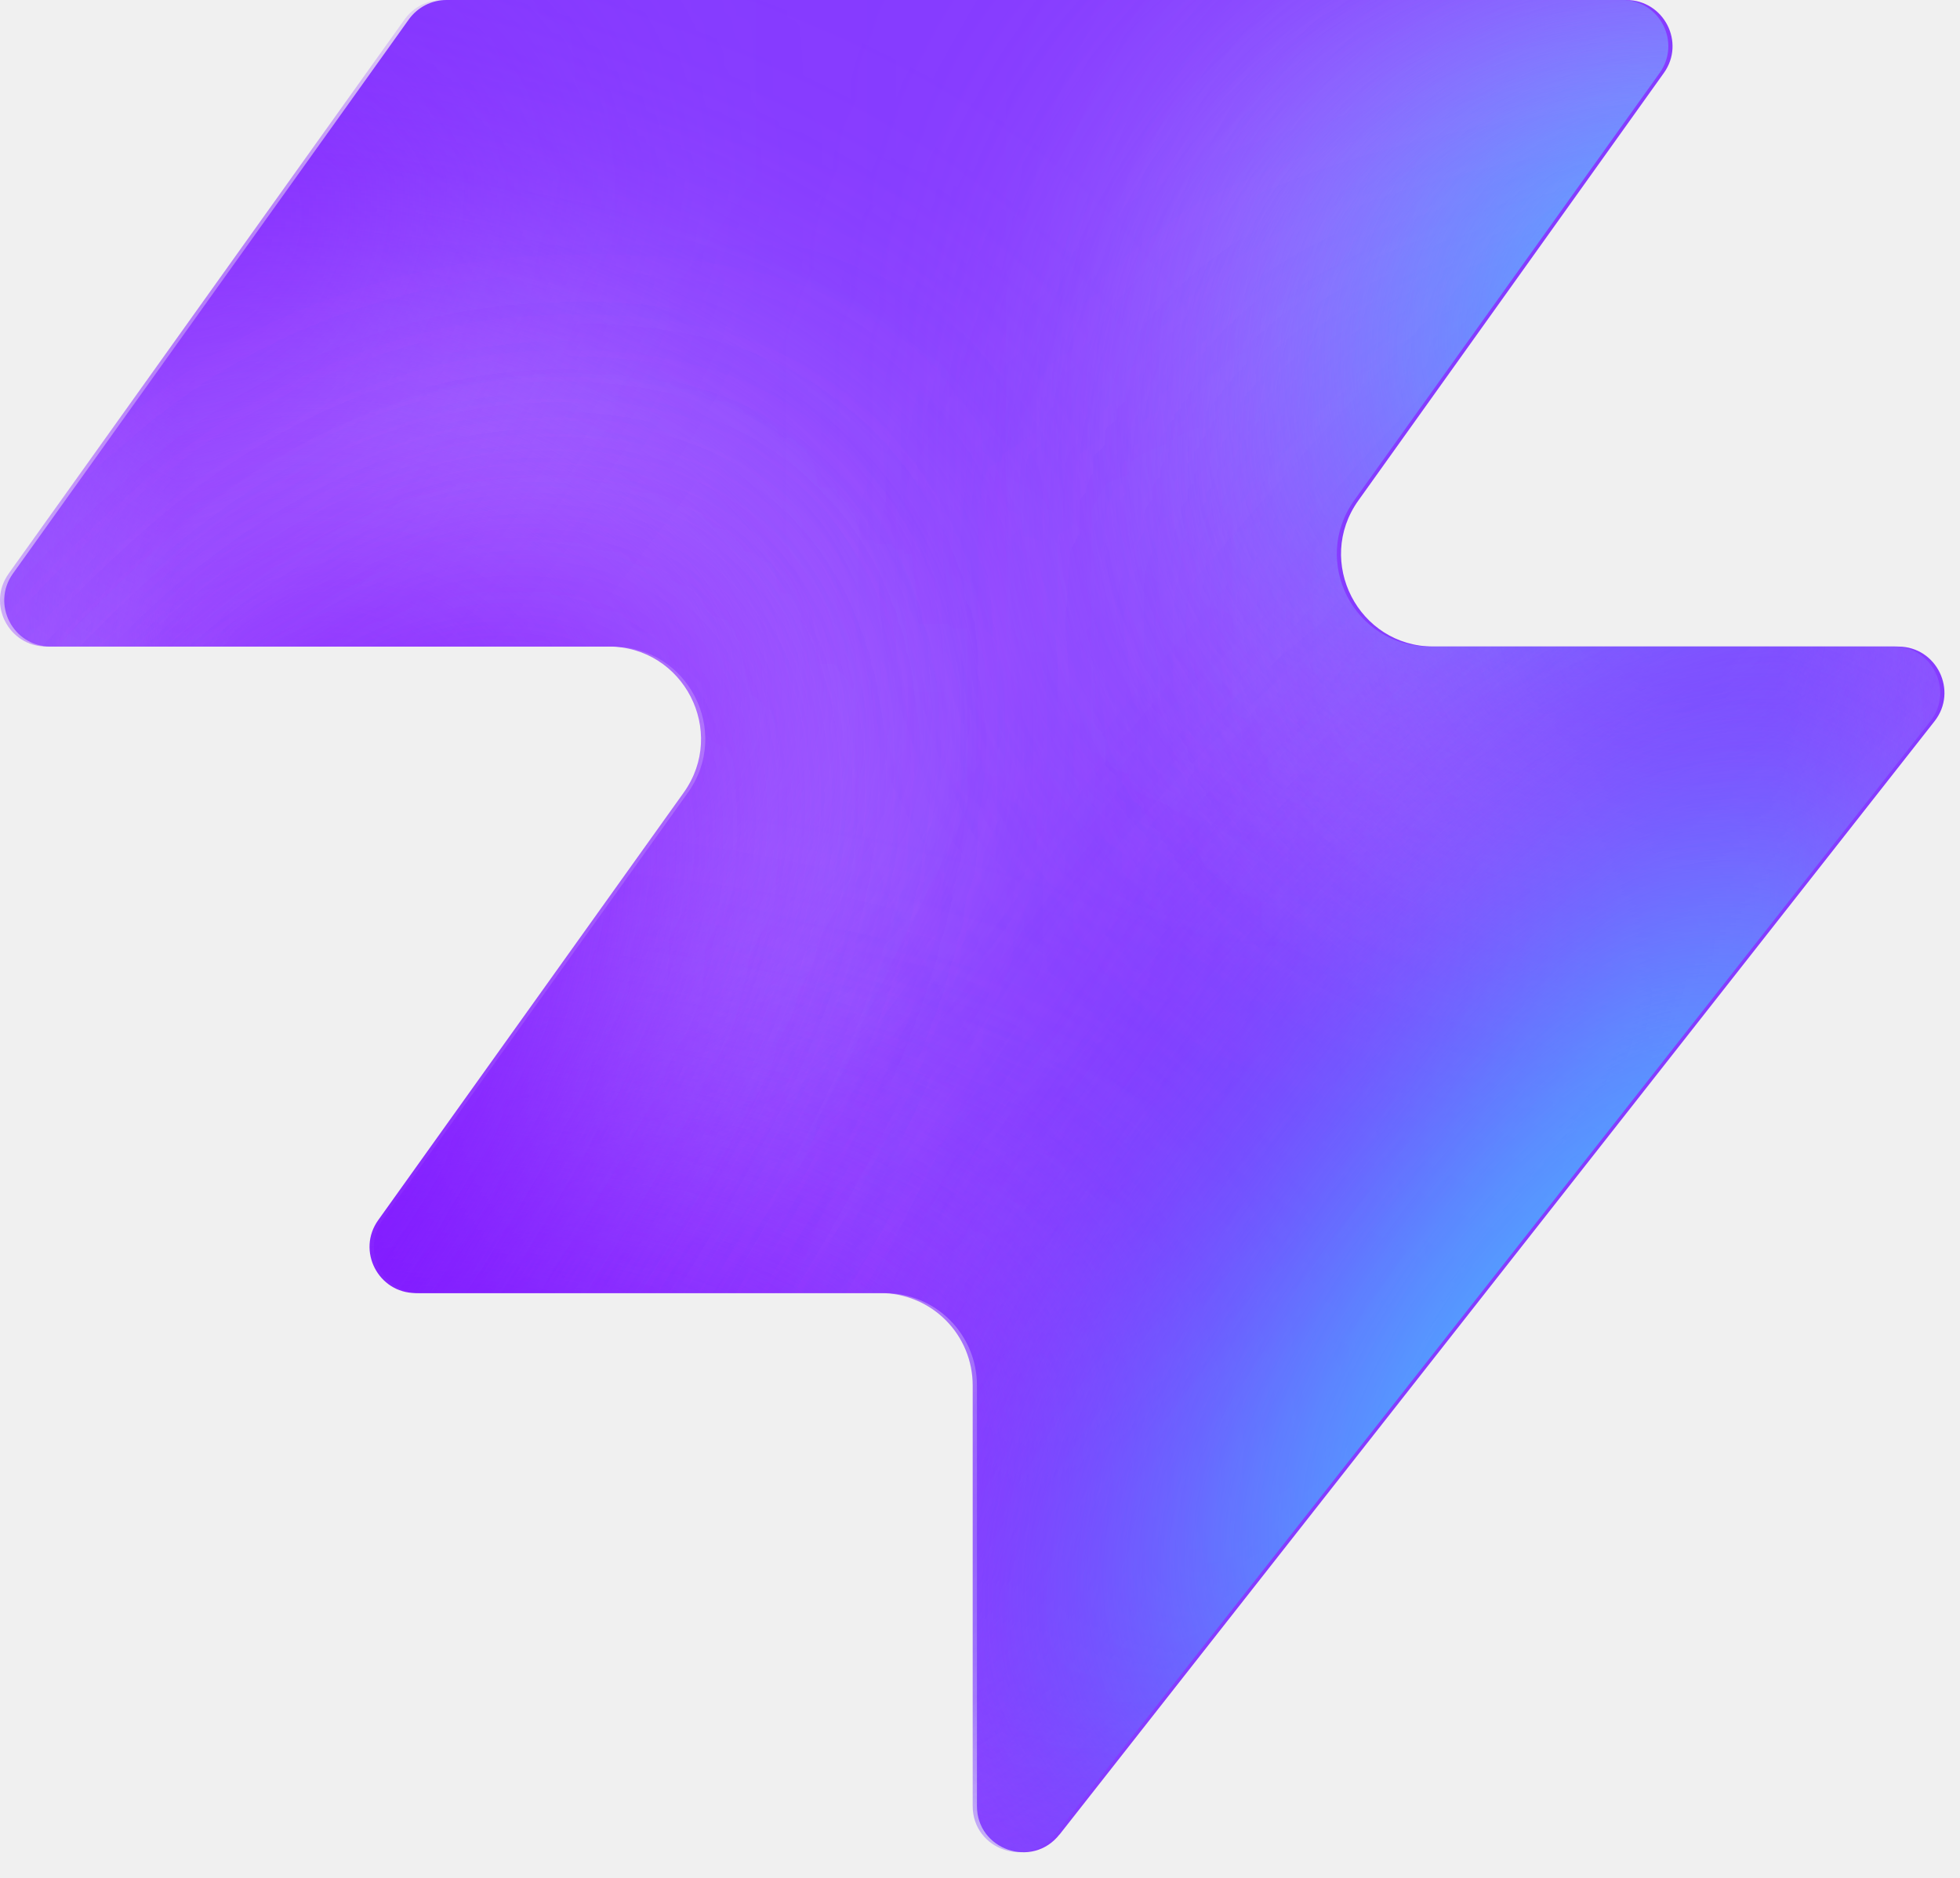
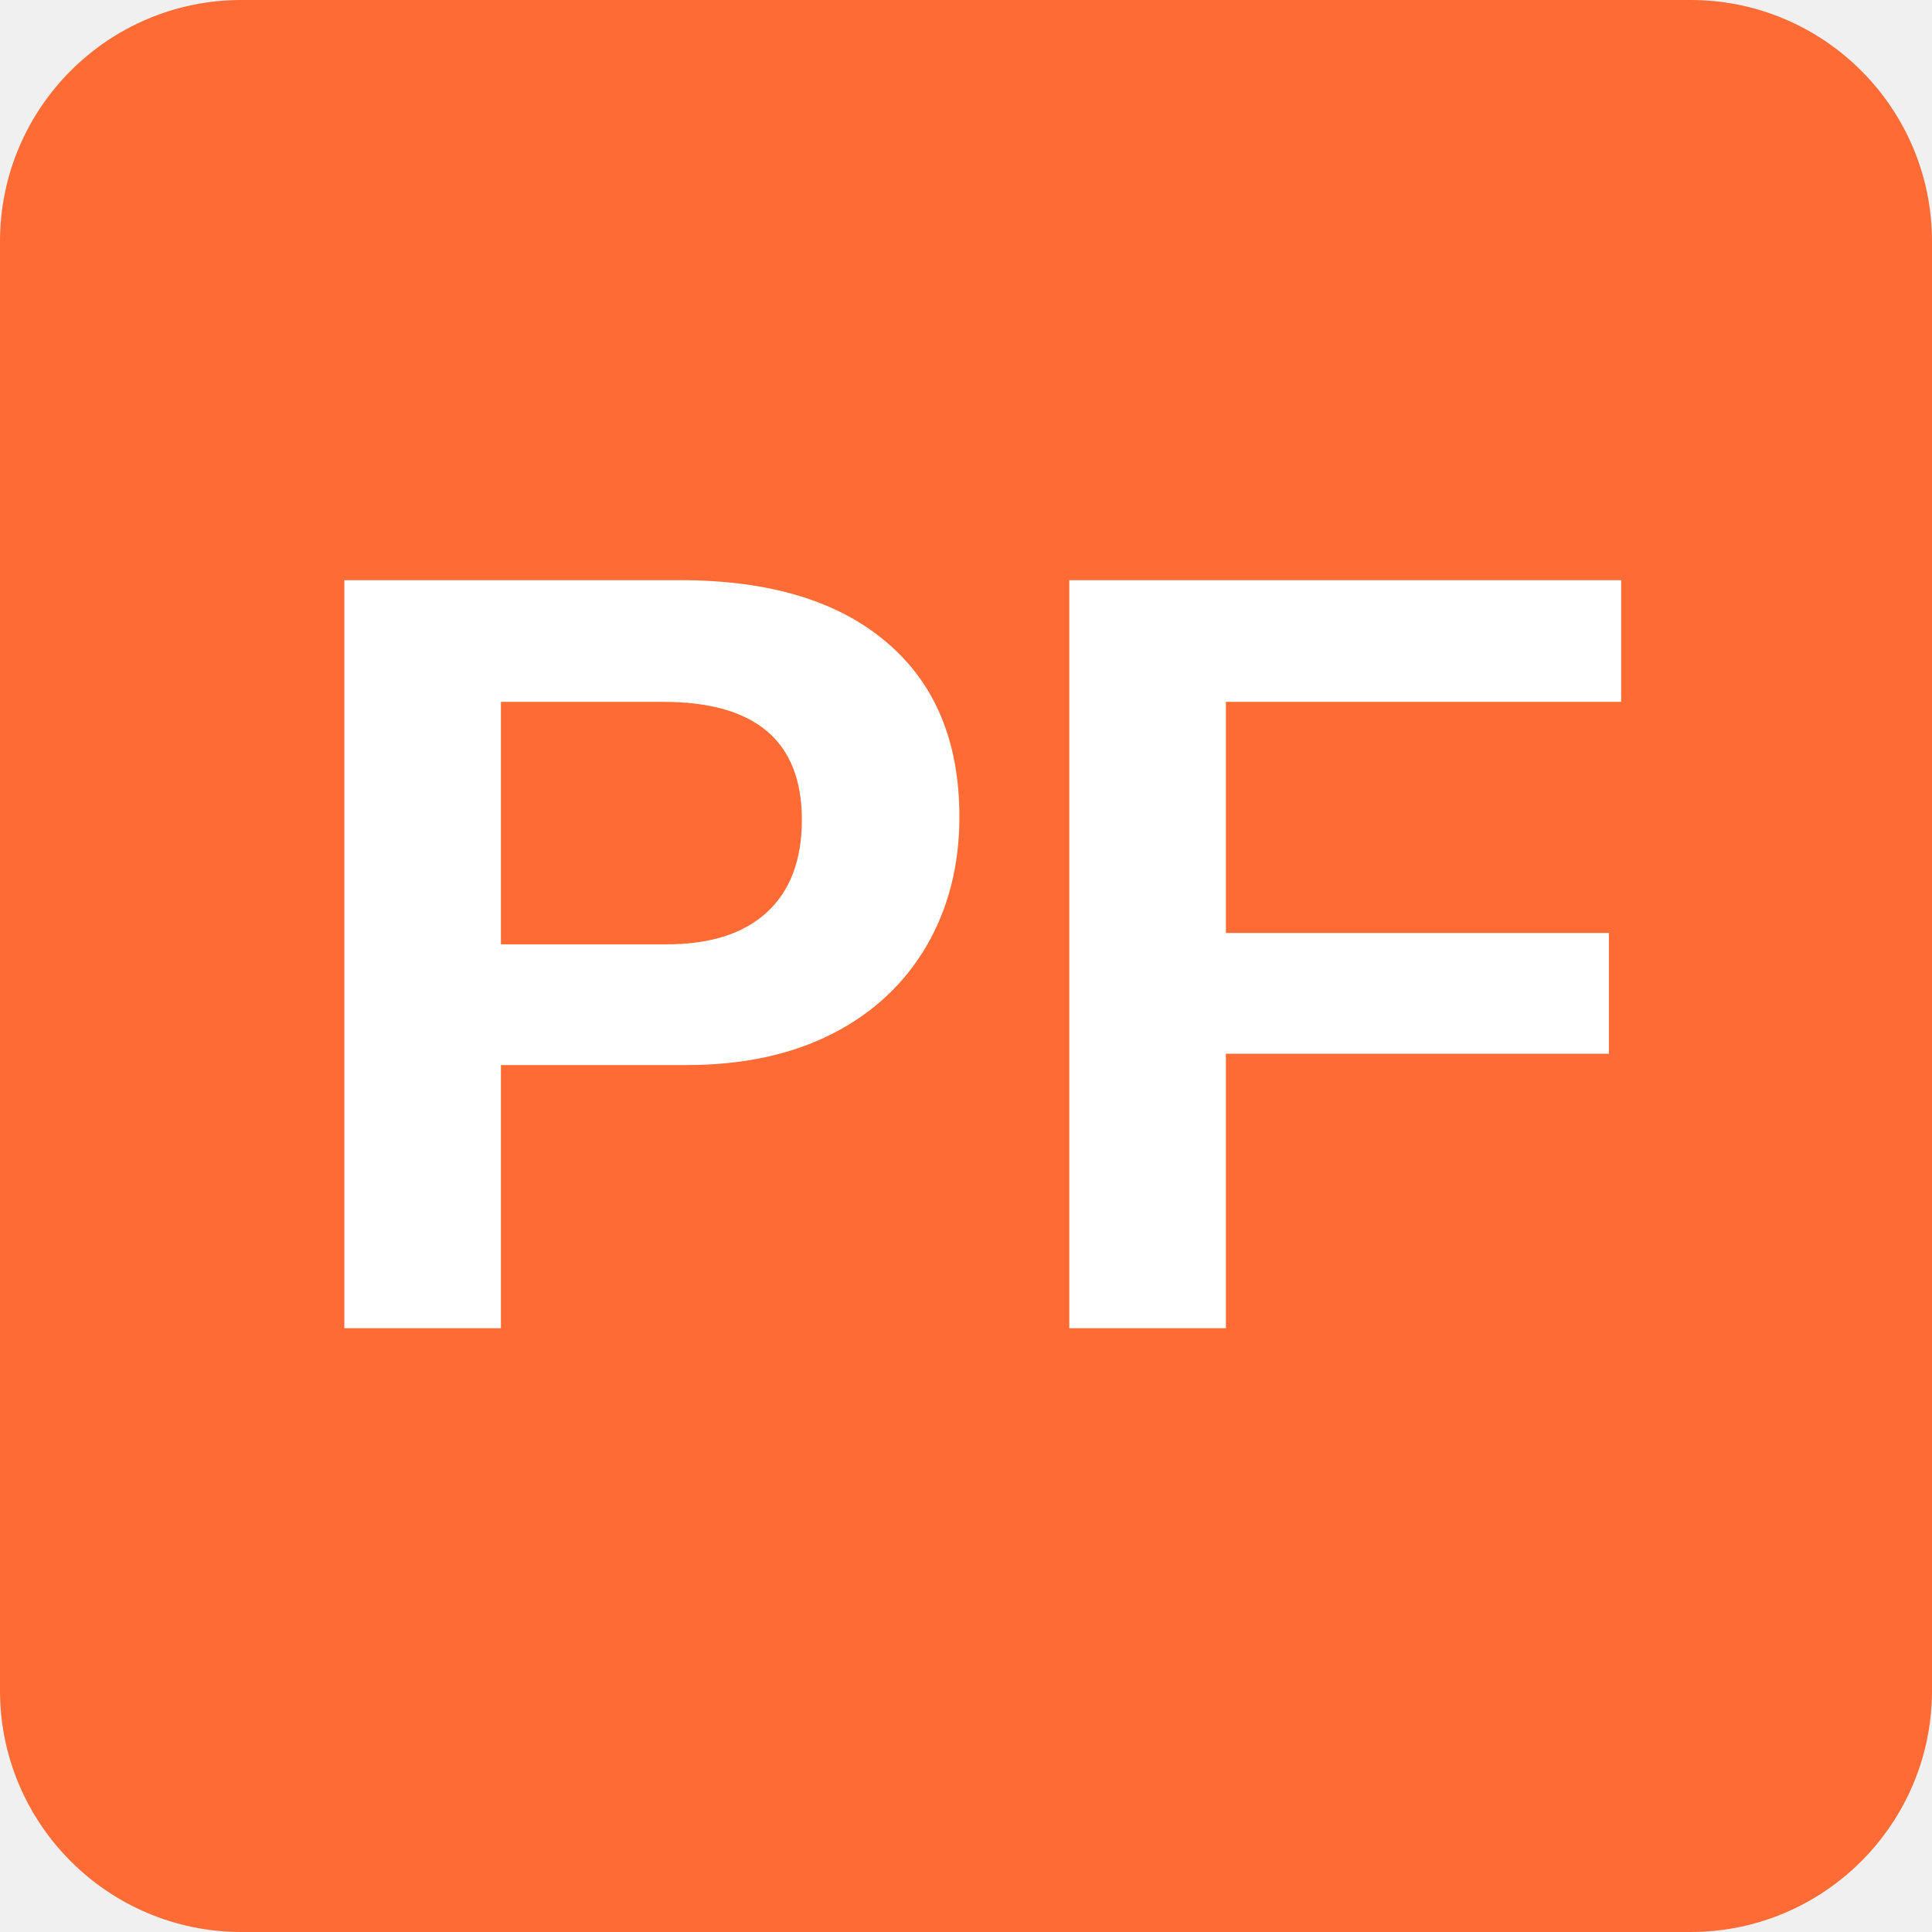
- <svg xmlns="http://www.w3.org/2000/svg" width="48" height="46" fill="none" viewBox="0 0 48 46">
-   <path fill="#863bff" d="M25.946 44.938c-.664.845-2.021.375-2.021-.698V33.937a2.26 2.26 0 0 0-2.262-2.262H10.287c-.92 0-1.456-1.04-.92-1.788l7.48-10.471c1.07-1.497 0-3.578-1.842-3.578H1.237c-.92 0-1.456-1.04-.92-1.788L10.013.474c.214-.297.556-.474.92-.474h28.894c.92 0 1.456 1.04.92 1.788l-7.48 10.471c-1.07 1.498 0 3.579 1.842 3.579h11.377c.943 0 1.473 1.088.89 1.83L25.947 44.94z" style="fill:#863bff;fill:color(display-p3 .525 .23 1);fill-opacity:1" />
-   <mask id="a" width="48" height="46" x="0" y="0" maskUnits="userSpaceOnUse" style="mask-type:alpha">
-     <path fill="#000" d="M25.842 44.938c-.664.844-2.021.375-2.021-.698V33.937a2.26 2.26 0 0 0-2.262-2.262H10.183c-.92 0-1.456-1.04-.92-1.788l7.48-10.471c1.07-1.498 0-3.579-1.842-3.579H1.133c-.92 0-1.456-1.04-.92-1.787L9.91.473c.214-.297.556-.474.92-.474h28.894c.92 0 1.456 1.04.92 1.788l-7.48 10.471c-1.07 1.498 0 3.578 1.842 3.578h11.377c.943 0 1.473 1.088.89 1.832L25.843 44.94z" style="fill:#000;fill-opacity:1" />
-   </mask>
-   <g mask="url(#a)">
-     <g filter="url(#b)">
-       <ellipse cx="5.508" cy="14.704" fill="#ede6ff" rx="5.508" ry="14.704" style="fill:#ede6ff;fill:color(display-p3 .927 .903 1);fill-opacity:1" transform="matrix(.00324 1 1 -.00324 -4.47 31.516)" />
-     </g>
-     <g filter="url(#c)">
-       <ellipse cx="10.399" cy="29.851" fill="#ede6ff" rx="10.399" ry="29.851" style="fill:#ede6ff;fill:color(display-p3 .927 .903 1);fill-opacity:1" transform="matrix(.00324 1 1 -.00324 -39.328 7.883)" />
-     </g>
-     <g filter="url(#d)">
-       <ellipse cx="5.508" cy="30.487" fill="#7e14ff" rx="5.508" ry="30.487" style="fill:#7e14ff;fill:color(display-p3 .492 .077 1);fill-opacity:1" transform="rotate(89.814 -25.913 -14.639)scale(1 -1)" />
-     </g>
-     <g filter="url(#e)">
-       <ellipse cx="5.508" cy="30.599" fill="#7e14ff" rx="5.508" ry="30.599" style="fill:#7e14ff;fill:color(display-p3 .492 .077 1);fill-opacity:1" transform="rotate(89.814 -32.644 -3.334)scale(1 -1)" />
-     </g>
-     <g filter="url(#f)">
-       <ellipse cx="5.508" cy="30.599" fill="#7e14ff" rx="5.508" ry="30.599" style="fill:#7e14ff;fill:color(display-p3 .492 .077 1);fill-opacity:1" transform="matrix(.00324 1 1 -.00324 -34.34 30.47)" />
-     </g>
-     <g filter="url(#g)">
-       <ellipse cx="14.072" cy="22.078" fill="#ede6ff" rx="14.072" ry="22.078" style="fill:#ede6ff;fill:color(display-p3 .927 .903 1);fill-opacity:1" transform="rotate(93.35 24.506 48.493)scale(-1 1)" />
-     </g>
-     <g filter="url(#h)">
-       <ellipse cx="3.47" cy="21.501" fill="#7e14ff" rx="3.47" ry="21.501" style="fill:#7e14ff;fill:color(display-p3 .492 .077 1);fill-opacity:1" transform="rotate(89.009 28.708 47.59)scale(-1 1)" />
-     </g>
-     <g filter="url(#i)">
-       <ellipse cx="3.47" cy="21.501" fill="#7e14ff" rx="3.47" ry="21.501" style="fill:#7e14ff;fill:color(display-p3 .492 .077 1);fill-opacity:1" transform="rotate(89.009 28.708 47.59)scale(-1 1)" />
-     </g>
-     <g filter="url(#j)">
-       <ellipse cx=".387" cy="8.972" fill="#7e14ff" rx="4.407" ry="29.108" style="fill:#7e14ff;fill:color(display-p3 .492 .077 1);fill-opacity:1" transform="rotate(39.51 .387 8.972)" />
-     </g>
-     <g filter="url(#k)">
-       <ellipse cx="47.523" cy="-6.092" fill="#7e14ff" rx="4.407" ry="29.108" style="fill:#7e14ff;fill:color(display-p3 .492 .077 1);fill-opacity:1" transform="rotate(37.892 47.523 -6.092)" />
-     </g>
-     <g filter="url(#l)">
-       <ellipse cx="41.412" cy="6.333" fill="#47bfff" rx="5.971" ry="9.665" style="fill:#47bfff;fill:color(display-p3 .28 .748 1);fill-opacity:1" transform="rotate(37.892 41.412 6.333)" />
-     </g>
-     <g filter="url(#m)">
-       <ellipse cx="-1.879" cy="38.332" fill="#7e14ff" rx="4.407" ry="29.108" style="fill:#7e14ff;fill:color(display-p3 .492 .077 1);fill-opacity:1" transform="rotate(37.892 -1.88 38.332)" />
-     </g>
-     <g filter="url(#n)">
-       <ellipse cx="-1.879" cy="38.332" fill="#7e14ff" rx="4.407" ry="29.108" style="fill:#7e14ff;fill:color(display-p3 .492 .077 1);fill-opacity:1" transform="rotate(37.892 -1.88 38.332)" />
-     </g>
-     <g filter="url(#o)">
-       <ellipse cx="35.651" cy="29.907" fill="#7e14ff" rx="4.407" ry="29.108" style="fill:#7e14ff;fill:color(display-p3 .492 .077 1);fill-opacity:1" transform="rotate(37.892 35.651 29.907)" />
-     </g>
-     <g filter="url(#p)">
-       <ellipse cx="38.418" cy="32.4" fill="#47bfff" rx="5.971" ry="15.297" style="fill:#47bfff;fill:color(display-p3 .28 .748 1);fill-opacity:1" transform="rotate(37.892 38.418 32.4)" />
-     </g>
-   </g>
-   <defs>
-     <filter id="b" width="60.045" height="41.654" x="-19.77" y="16.149" color-interpolation-filters="sRGB" filterUnits="userSpaceOnUse">
-       <feFlood flood-opacity="0" result="BackgroundImageFix" />
-       <feBlend in="SourceGraphic" in2="BackgroundImageFix" result="shape" />
-       <feGaussianBlur result="effect1_foregroundBlur_2002_17158" stdDeviation="7.659" />
-     </filter>
-     <filter id="c" width="90.34" height="51.437" x="-54.613" y="-7.533" color-interpolation-filters="sRGB" filterUnits="userSpaceOnUse">
-       <feFlood flood-opacity="0" result="BackgroundImageFix" />
-       <feBlend in="SourceGraphic" in2="BackgroundImageFix" result="shape" />
-       <feGaussianBlur result="effect1_foregroundBlur_2002_17158" stdDeviation="7.659" />
-     </filter>
-     <filter id="d" width="79.355" height="29.4" x="-49.64" y="2.03" color-interpolation-filters="sRGB" filterUnits="userSpaceOnUse">
-       <feFlood flood-opacity="0" result="BackgroundImageFix" />
-       <feBlend in="SourceGraphic" in2="BackgroundImageFix" result="shape" />
-       <feGaussianBlur result="effect1_foregroundBlur_2002_17158" stdDeviation="4.596" />
-     </filter>
-     <filter id="e" width="79.579" height="29.4" x="-45.045" y="20.029" color-interpolation-filters="sRGB" filterUnits="userSpaceOnUse">
-       <feFlood flood-opacity="0" result="BackgroundImageFix" />
-       <feBlend in="SourceGraphic" in2="BackgroundImageFix" result="shape" />
-       <feGaussianBlur result="effect1_foregroundBlur_2002_17158" stdDeviation="4.596" />
-     </filter>
-     <filter id="f" width="79.579" height="29.4" x="-43.513" y="21.178" color-interpolation-filters="sRGB" filterUnits="userSpaceOnUse">
-       <feFlood flood-opacity="0" result="BackgroundImageFix" />
-       <feBlend in="SourceGraphic" in2="BackgroundImageFix" result="shape" />
-       <feGaussianBlur result="effect1_foregroundBlur_2002_17158" stdDeviation="4.596" />
-     </filter>
-     <filter id="g" width="74.749" height="58.852" x="15.756" y="-17.901" color-interpolation-filters="sRGB" filterUnits="userSpaceOnUse">
-       <feFlood flood-opacity="0" result="BackgroundImageFix" />
-       <feBlend in="SourceGraphic" in2="BackgroundImageFix" result="shape" />
-       <feGaussianBlur result="effect1_foregroundBlur_2002_17158" stdDeviation="7.659" />
-     </filter>
-     <filter id="h" width="61.377" height="25.362" x="23.548" y="2.284" color-interpolation-filters="sRGB" filterUnits="userSpaceOnUse">
-       <feFlood flood-opacity="0" result="BackgroundImageFix" />
-       <feBlend in="SourceGraphic" in2="BackgroundImageFix" result="shape" />
-       <feGaussianBlur result="effect1_foregroundBlur_2002_17158" stdDeviation="4.596" />
-     </filter>
-     <filter id="i" width="61.377" height="25.362" x="23.548" y="2.284" color-interpolation-filters="sRGB" filterUnits="userSpaceOnUse">
-       <feFlood flood-opacity="0" result="BackgroundImageFix" />
-       <feBlend in="SourceGraphic" in2="BackgroundImageFix" result="shape" />
-       <feGaussianBlur result="effect1_foregroundBlur_2002_17158" stdDeviation="4.596" />
-     </filter>
-     <filter id="j" width="56.045" height="63.649" x="-27.636" y="-22.853" color-interpolation-filters="sRGB" filterUnits="userSpaceOnUse">
-       <feFlood flood-opacity="0" result="BackgroundImageFix" />
-       <feBlend in="SourceGraphic" in2="BackgroundImageFix" result="shape" />
-       <feGaussianBlur result="effect1_foregroundBlur_2002_17158" stdDeviation="4.596" />
-     </filter>
-     <filter id="k" width="54.814" height="64.646" x="20.116" y="-38.415" color-interpolation-filters="sRGB" filterUnits="userSpaceOnUse">
-       <feFlood flood-opacity="0" result="BackgroundImageFix" />
-       <feBlend in="SourceGraphic" in2="BackgroundImageFix" result="shape" />
-       <feGaussianBlur result="effect1_foregroundBlur_2002_17158" stdDeviation="4.596" />
-     </filter>
-     <filter id="l" width="33.541" height="35.313" x="24.641" y="-11.323" color-interpolation-filters="sRGB" filterUnits="userSpaceOnUse">
-       <feFlood flood-opacity="0" result="BackgroundImageFix" />
-       <feBlend in="SourceGraphic" in2="BackgroundImageFix" result="shape" />
-       <feGaussianBlur result="effect1_foregroundBlur_2002_17158" stdDeviation="4.596" />
-     </filter>
-     <filter id="m" width="54.814" height="64.646" x="-29.286" y="6.009" color-interpolation-filters="sRGB" filterUnits="userSpaceOnUse">
-       <feFlood flood-opacity="0" result="BackgroundImageFix" />
-       <feBlend in="SourceGraphic" in2="BackgroundImageFix" result="shape" />
-       <feGaussianBlur result="effect1_foregroundBlur_2002_17158" stdDeviation="4.596" />
-     </filter>
-     <filter id="n" width="54.814" height="64.646" x="-29.286" y="6.009" color-interpolation-filters="sRGB" filterUnits="userSpaceOnUse">
-       <feFlood flood-opacity="0" result="BackgroundImageFix" />
-       <feBlend in="SourceGraphic" in2="BackgroundImageFix" result="shape" />
-       <feGaussianBlur result="effect1_foregroundBlur_2002_17158" stdDeviation="4.596" />
-     </filter>
-     <filter id="o" width="54.814" height="64.646" x="8.244" y="-2.416" color-interpolation-filters="sRGB" filterUnits="userSpaceOnUse">
-       <feFlood flood-opacity="0" result="BackgroundImageFix" />
-       <feBlend in="SourceGraphic" in2="BackgroundImageFix" result="shape" />
-       <feGaussianBlur result="effect1_foregroundBlur_2002_17158" stdDeviation="4.596" />
-     </filter>
-     <filter id="p" width="39.409" height="43.623" x="18.713" y="10.588" color-interpolation-filters="sRGB" filterUnits="userSpaceOnUse">
-       <feFlood flood-opacity="0" result="BackgroundImageFix" />
-       <feBlend in="SourceGraphic" in2="BackgroundImageFix" result="shape" />
-       <feGaussianBlur result="effect1_foregroundBlur_2002_17158" stdDeviation="4.596" />
-     </filter>
-   </defs>
+ <svg xmlns="http://www.w3.org/2000/svg" width="32" height="32" viewBox="0 0 32 32">
+   <rect width="32" height="32" fill="#FF6B35" rx="4" />
+   <text x="16" y="22" font-family="Arial, sans-serif" font-size="18" font-weight="bold" text-anchor="middle" fill="white">PF</text>
</svg>
